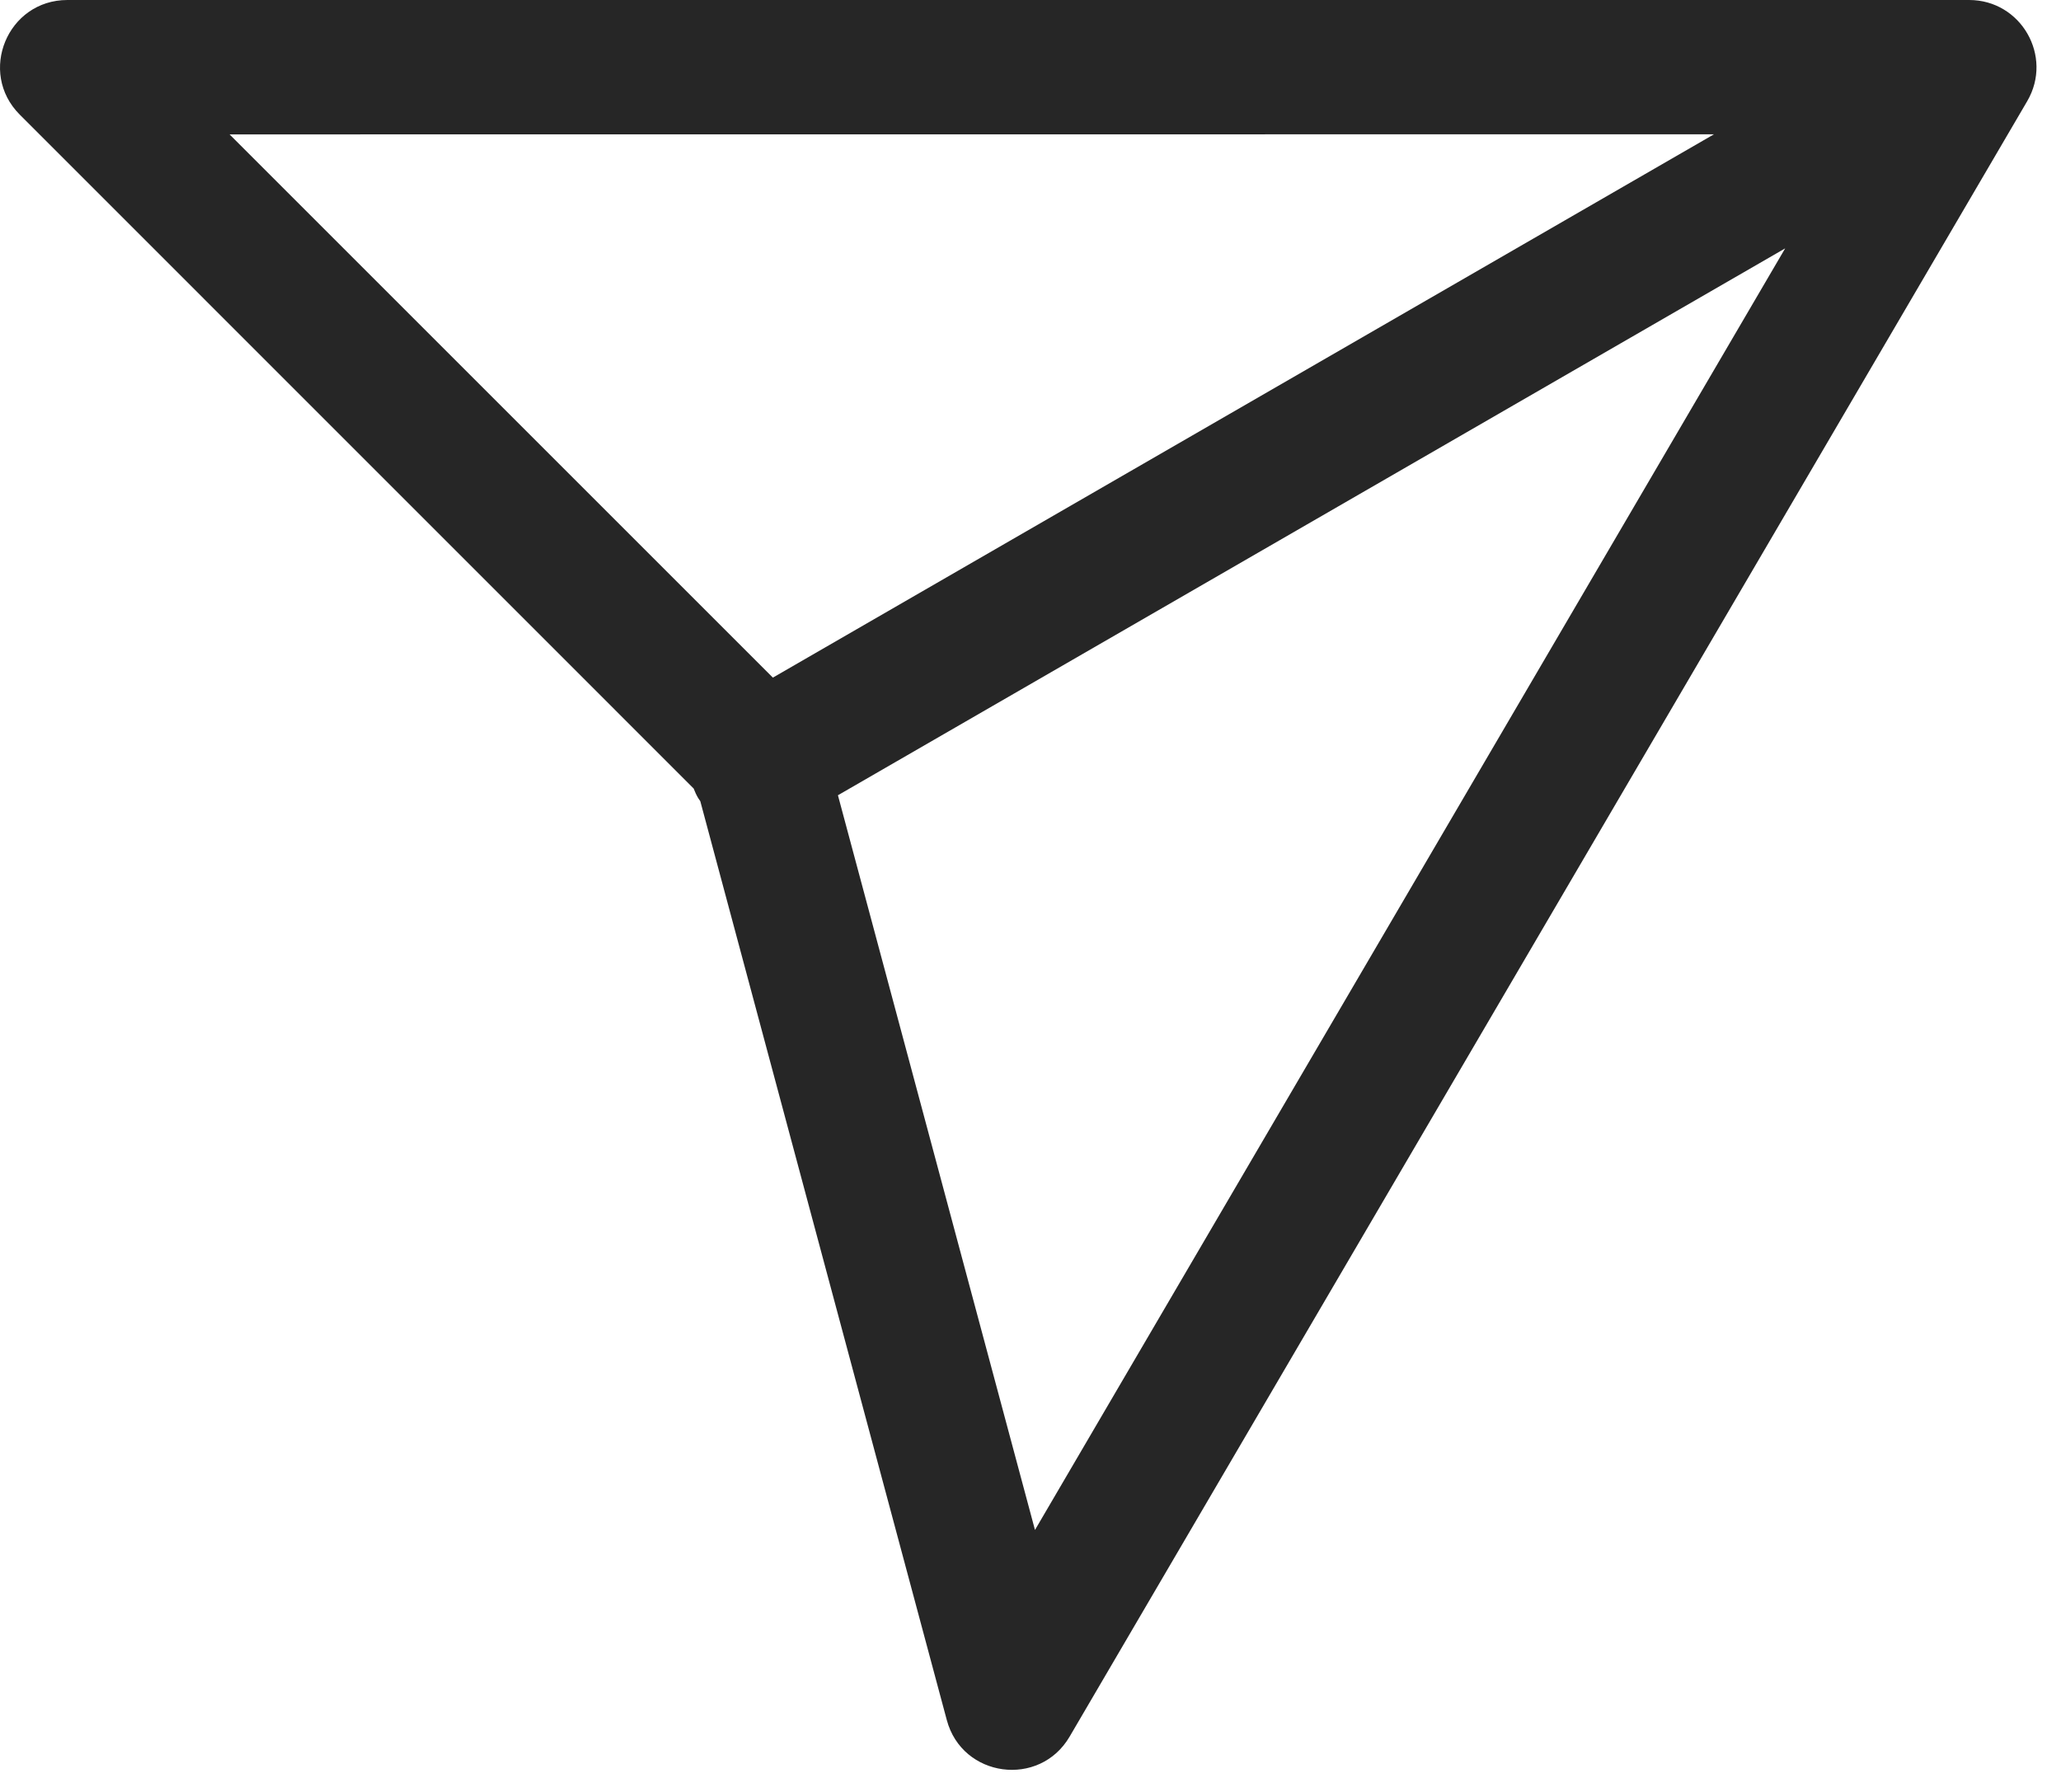
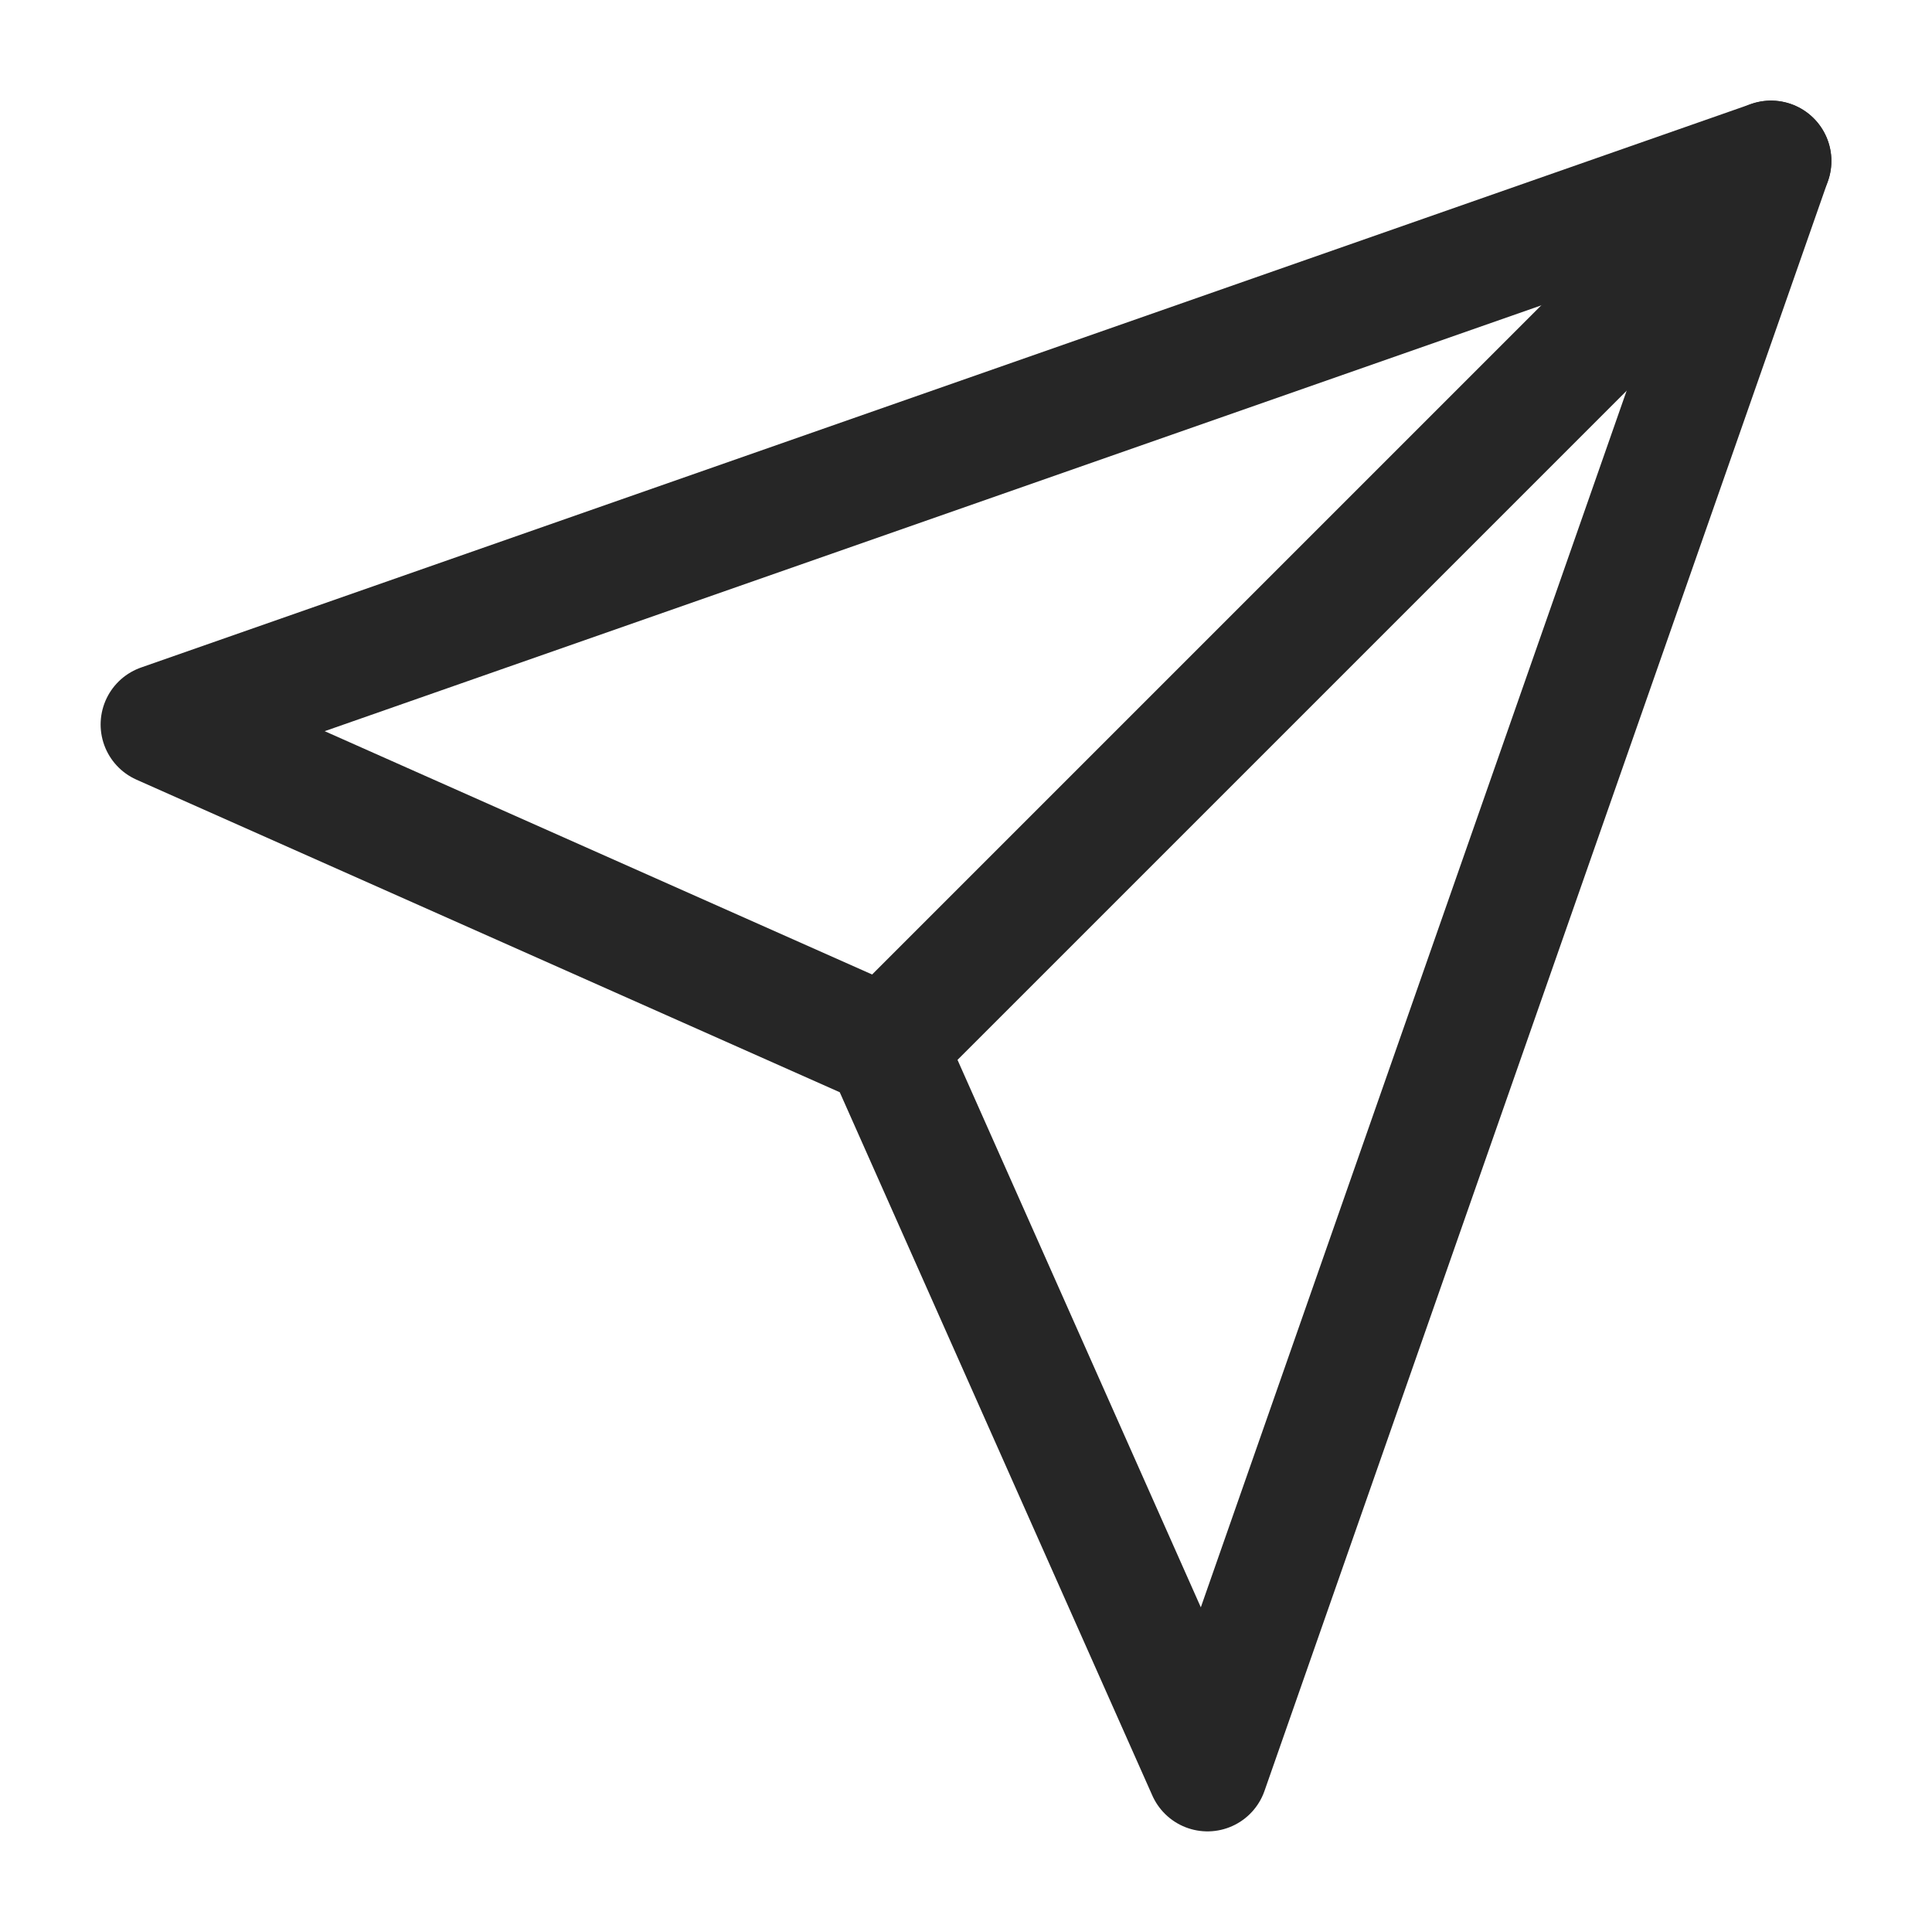
- <svg xmlns="http://www.w3.org/2000/svg" width="23" height="20" viewBox="0 0 23 20" fill="none">
-   <path fill-rule="evenodd" clip-rule="evenodd" d="M22.623 1.129L11.937 19.382C11.601 19.957 10.738 19.841 10.566 19.198L7.815 8.942L7.793 8.91C7.772 8.875 7.755 8.838 7.741 8.801L0.221 1.28C-0.251 0.808 0.083 0 0.752 0H21.975C22.555 0 22.915 0.629 22.623 1.129ZM19.922 2.772L9.351 8.876L11.55 17.076L19.922 2.772ZM2.562 1.5L19.127 1.499L8.625 7.563L2.562 1.5Z" fill="#262626" />
+ <svg xmlns="http://www.w3.org/2000/svg" width="24" height="24" viewBox="0 0 24 24" fill="none">
+   <path d="M22 2L11 13" stroke="#262626" stroke-width="1.5" stroke-linecap="round" stroke-linejoin="round" />
+   <path d="M22 2L15 22L11 13L2 9L22 2Z" stroke="#262626" stroke-width="1.5" stroke-linecap="round" stroke-linejoin="round" />
</svg>
